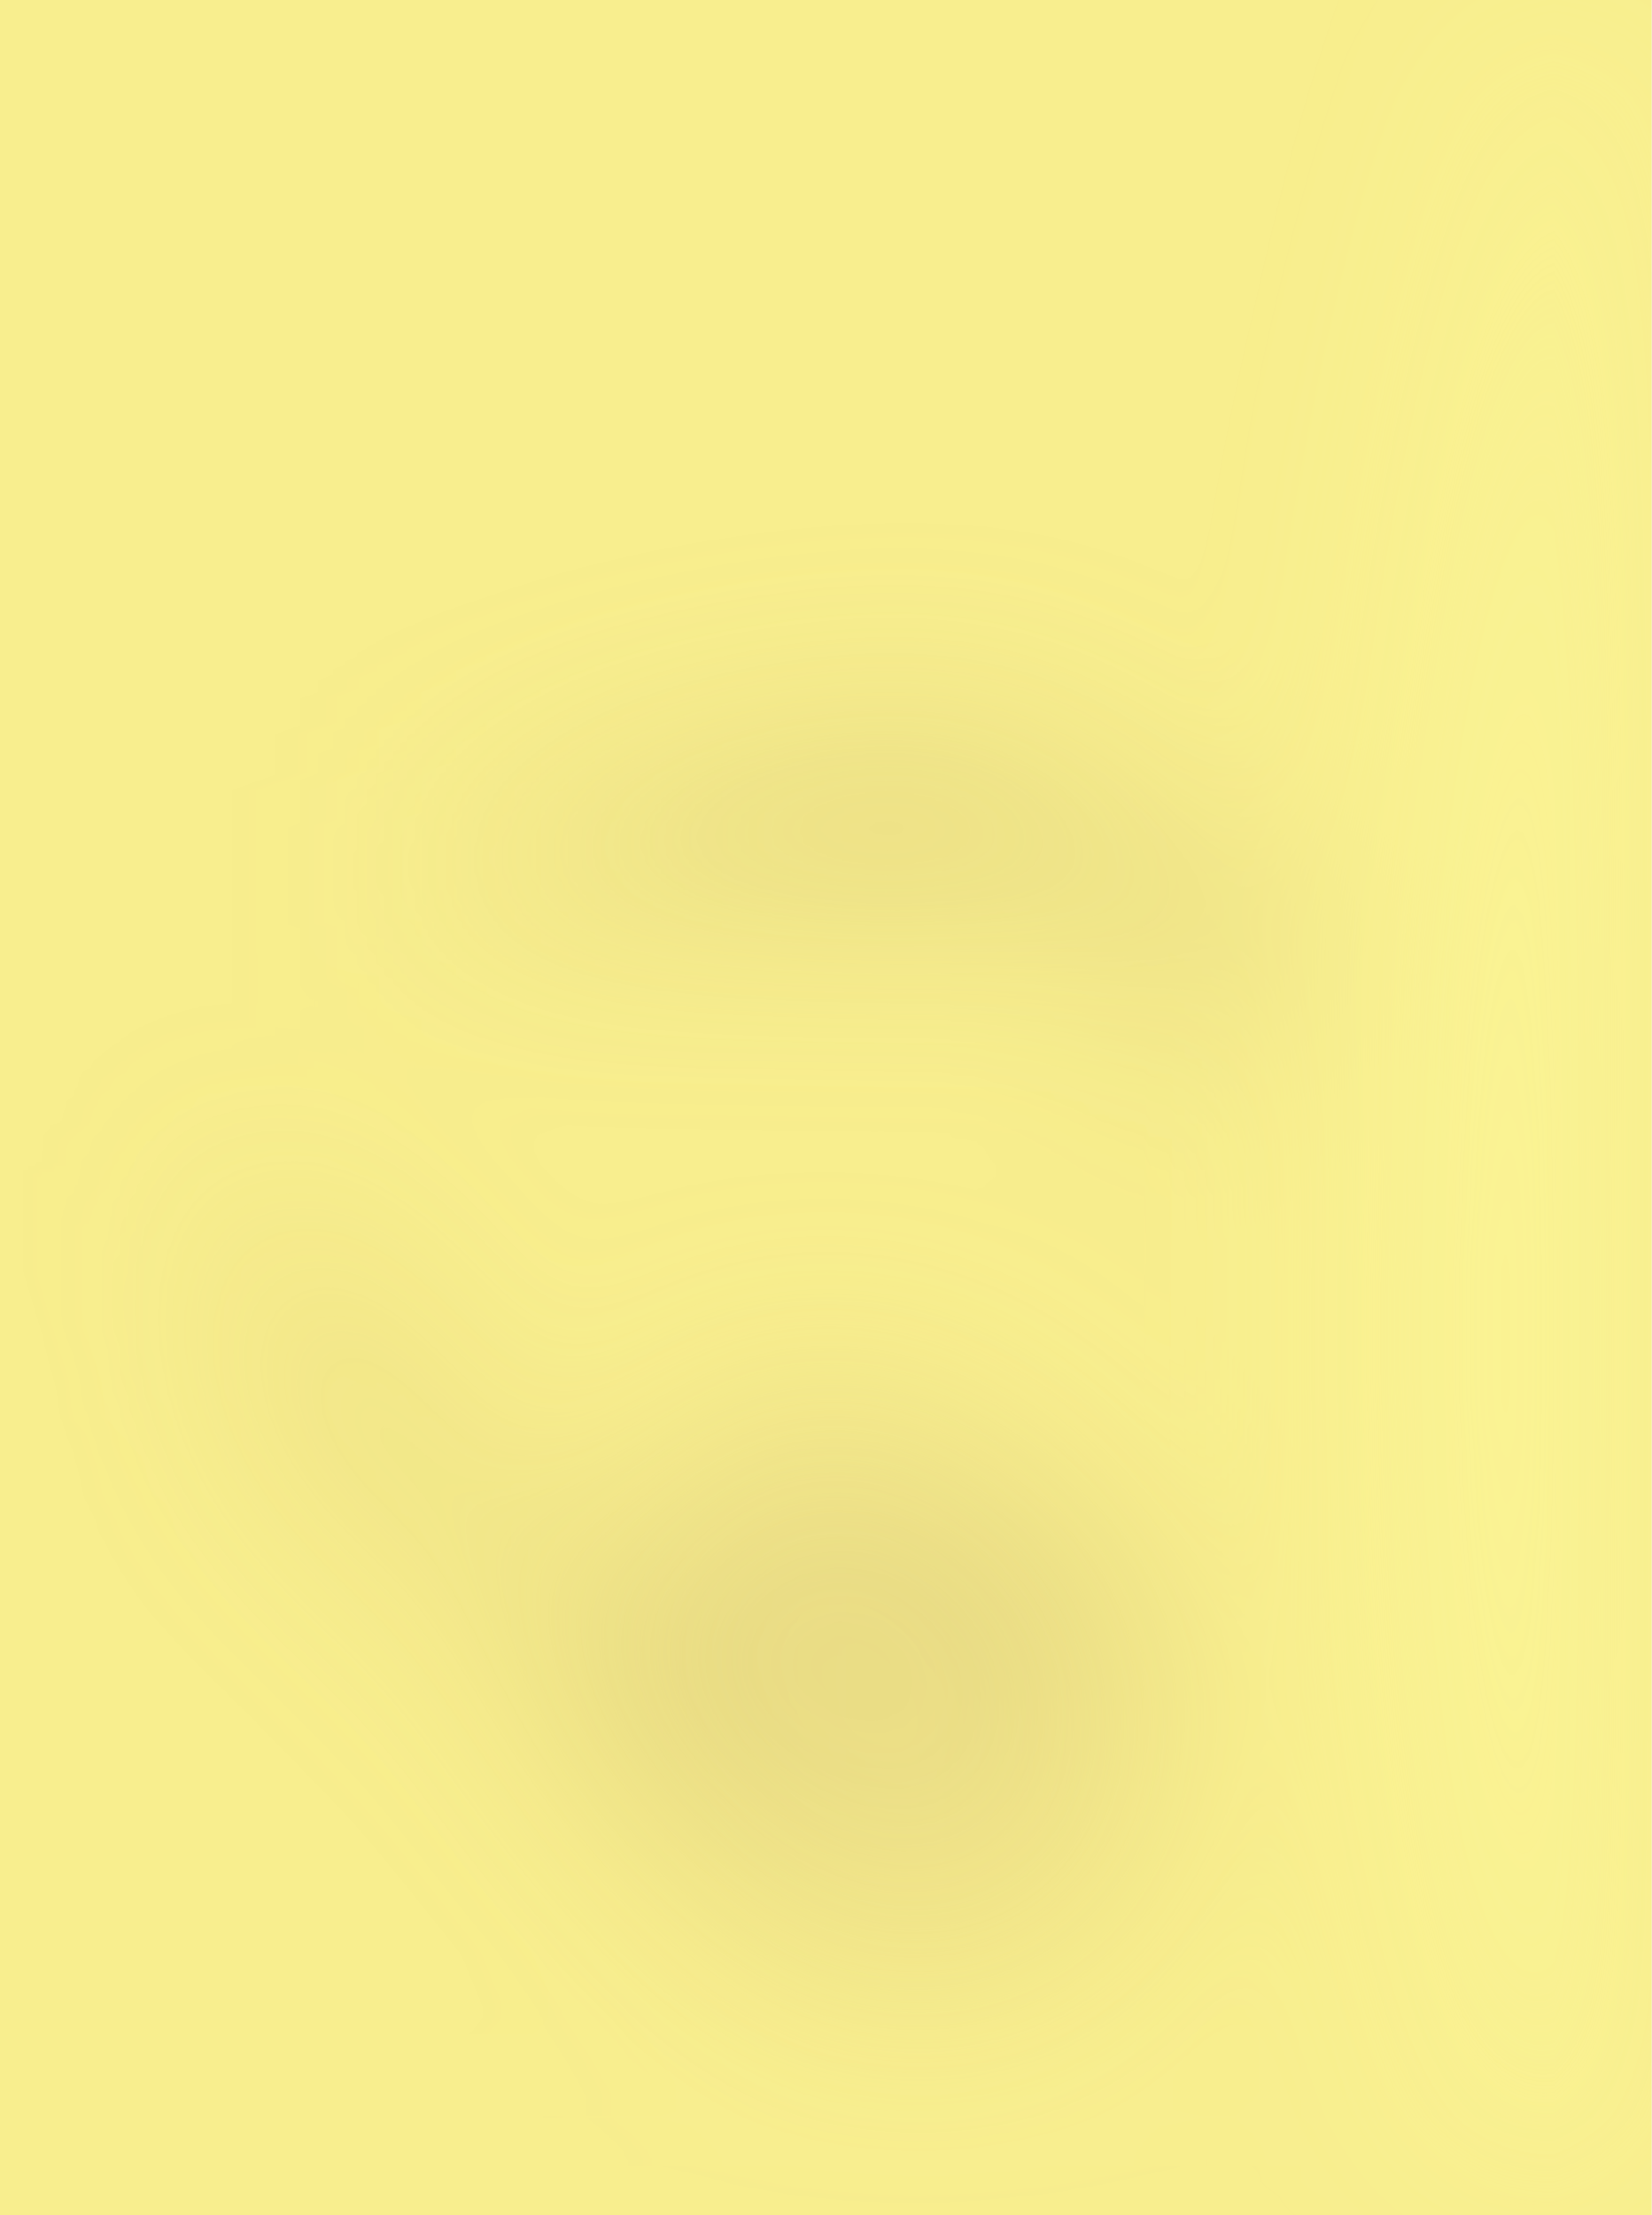
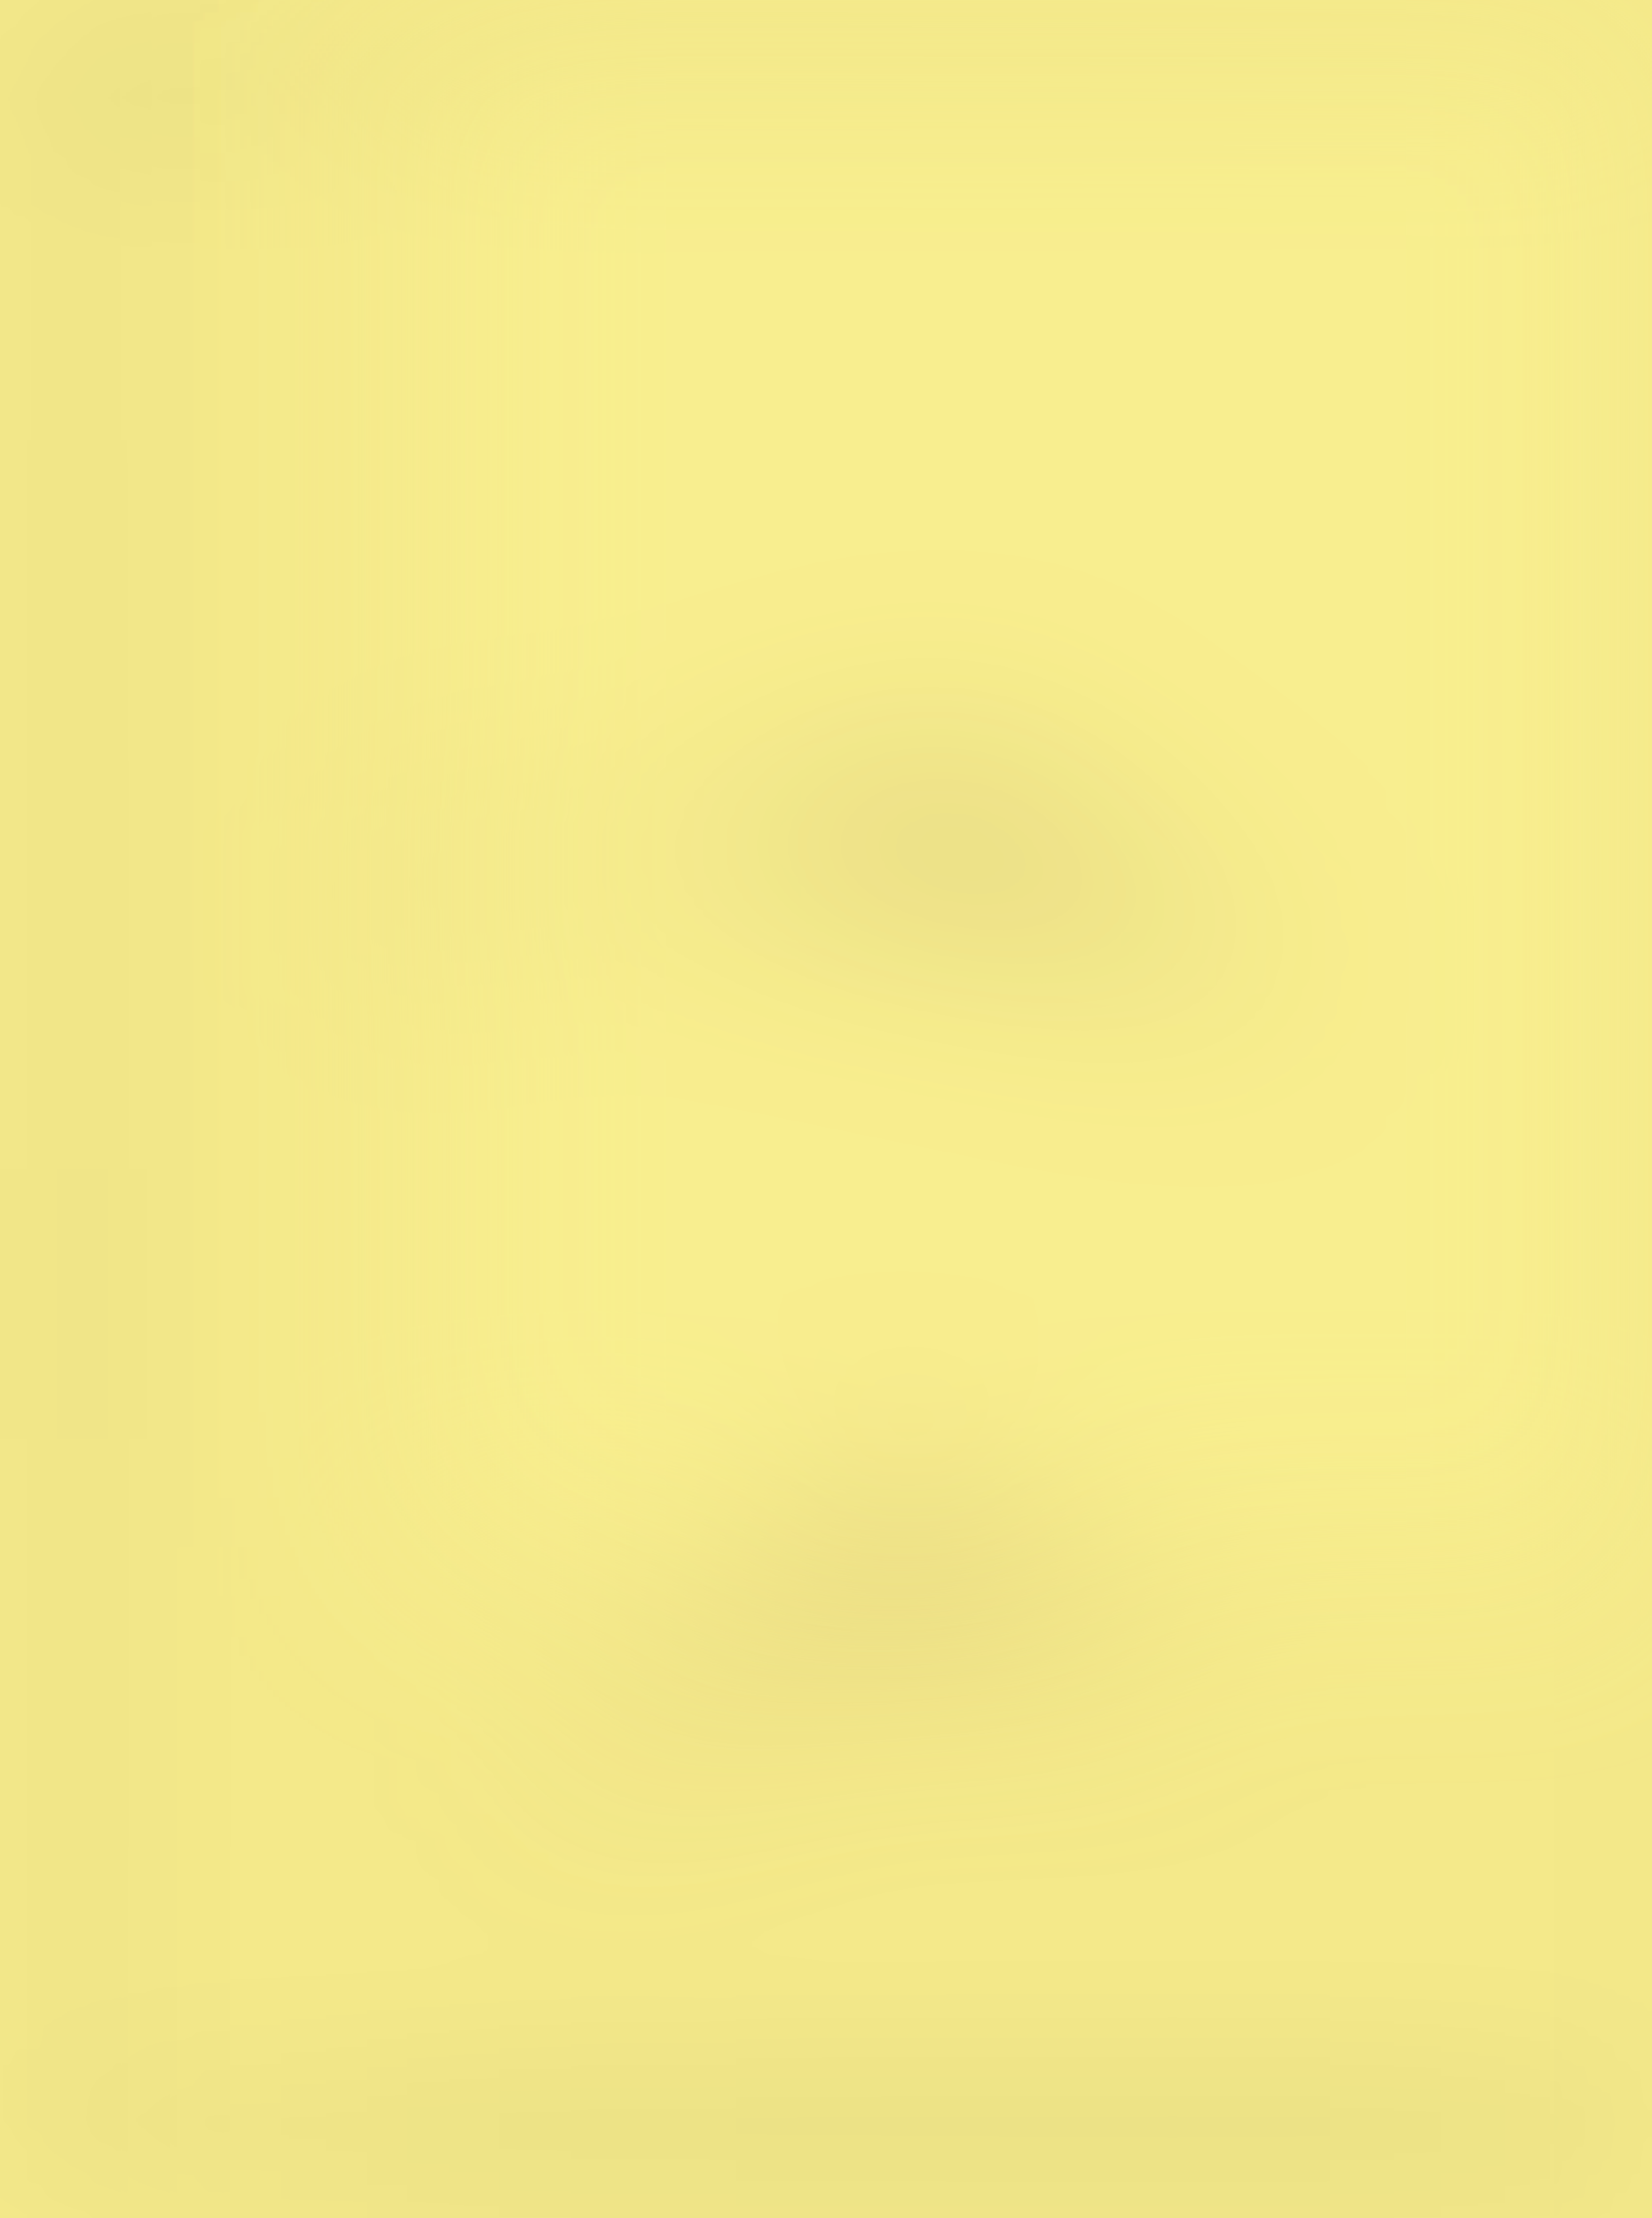
- <svg xmlns="http://www.w3.org/2000/svg" viewBox="0 0 716 960">
+ <svg xmlns="http://www.w3.org/2000/svg" viewBox="0 0 717 963">
  <filter id="b">
    <feGaussianBlur stdDeviation="12" />
  </filter>
-   <path fill="#f8ee8e" d="M0 0h716v960H0z" />
-   <g filter="url(#b)" transform="matrix(3.75 0 0 3.75 1.9 1.9)" fill-opacity=".5">
-     <ellipse fill="#e5d581" rx="1" ry="1" transform="rotate(143.5 18.6 113.8) scale(28.05955 35.87274)" />
-     <path fill="#d0c073" d="M110.8 85.6l36.4 18L44 102.1l35.2-12.4z" />
-     <path fill="#fff" d="M0 255h191v1H0z" />
-     <path fill="#a6925a" d="M136.7 115.8l-2.4 12.3 12-24.8-11.4 1z" />
-     <path fill="#b09d5f" d="M68.7 190.1l34.9-3.5-28 8.7 14.4 30z" />
-     <ellipse fill="#927d4c" cx="117" cy="186" rx="19" ry="2" />
-     <path fill="#d6c673" d="M25.4 132.6l78.4 103.7-71.3-75.6 5.6 14z" />
-     <ellipse fill="#fefa9a" rx="1" ry="1" transform="rotate(93.6 39 148.7) scale(133.585 29.59194)" />
+   <path fill="#f4e98a" d="M0 0h718v963H0z" />
+   <g filter="url(#b)" transform="translate(1.9 1.9) scale(3.76172)" fill-opacity=".5">
+     <ellipse cx="138" cy="255" rx="139" ry="2" />
+     <ellipse cx="62" rx="128" ry="2" />
+     <path d="M190 0h1v256h-1z" />
+     <ellipse cy="150" rx="1" ry="173" />
+     <path fill="#fef594" d="M49 1h140v177H49z" />
+     <path d="M103 271l-60-17h123z" />
+     <path fill="#cdbb74" d="M39.8 107.3l71.7-21.8 40.4 29.6-95-19.5z" />
+     <path fill="#d7c279" d="M137.4 189.2H95.1l-33.9 15.3 41.4-37.2z" />
  </g>
</svg>
